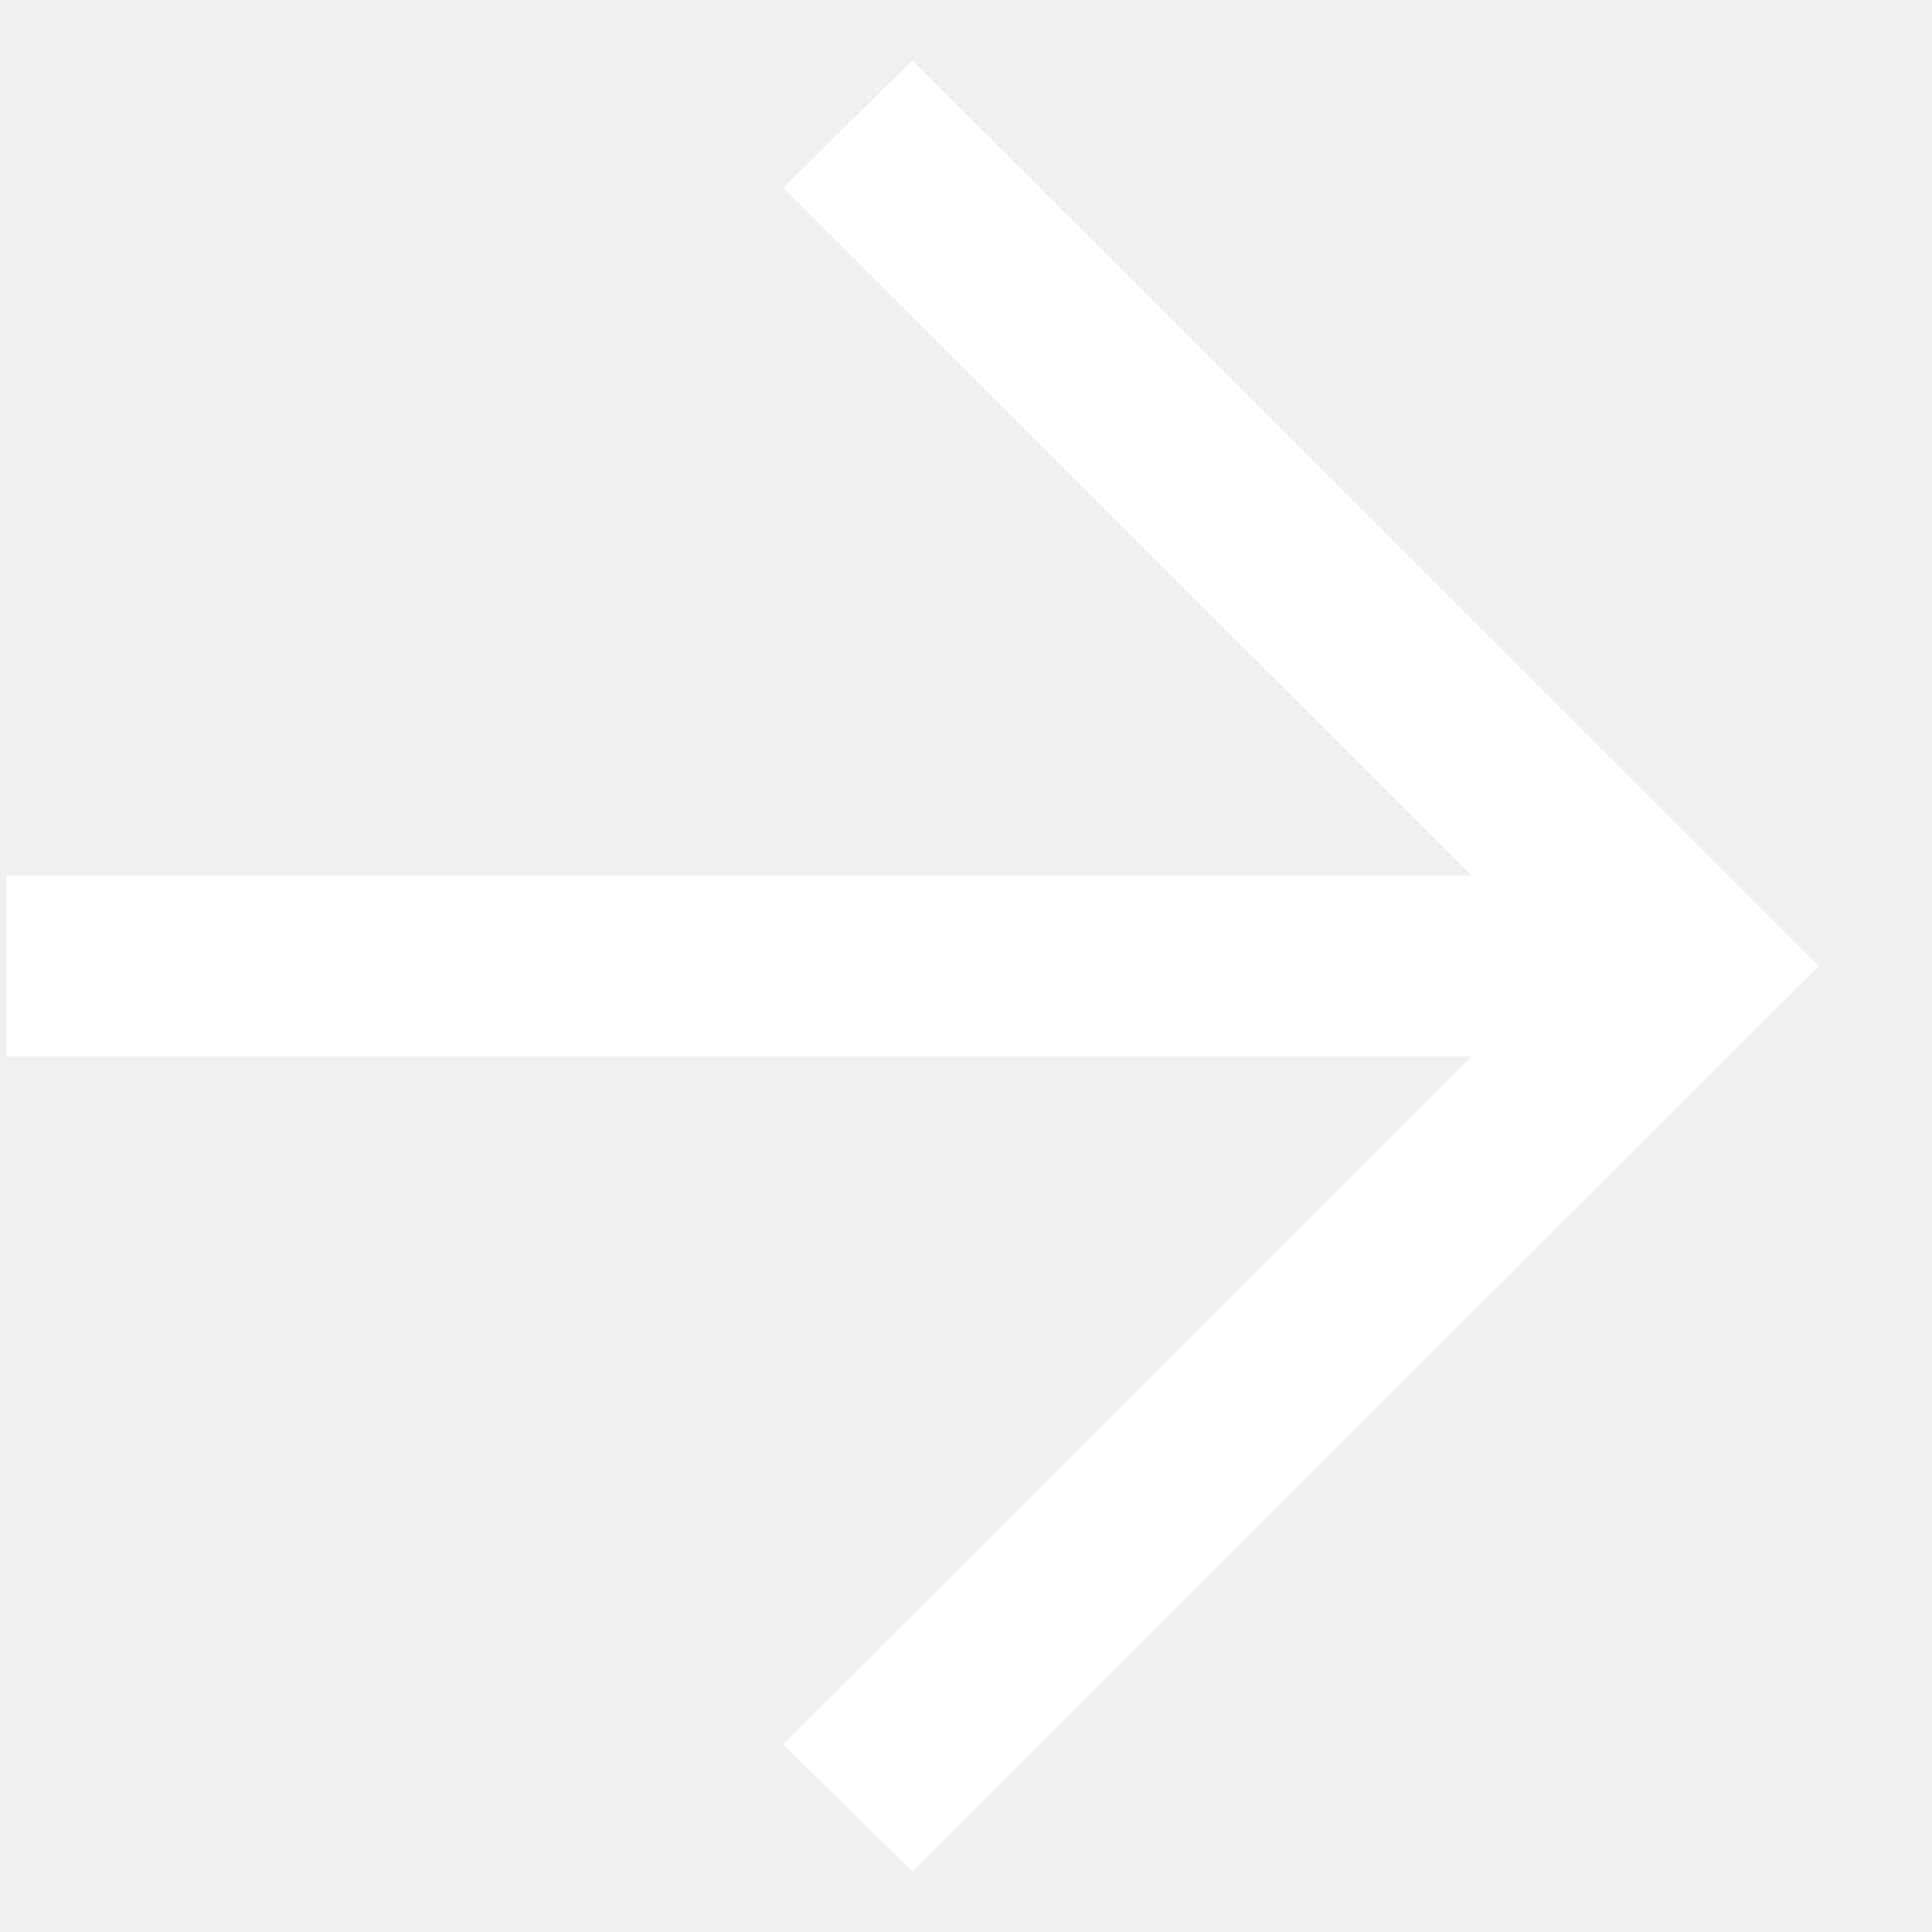
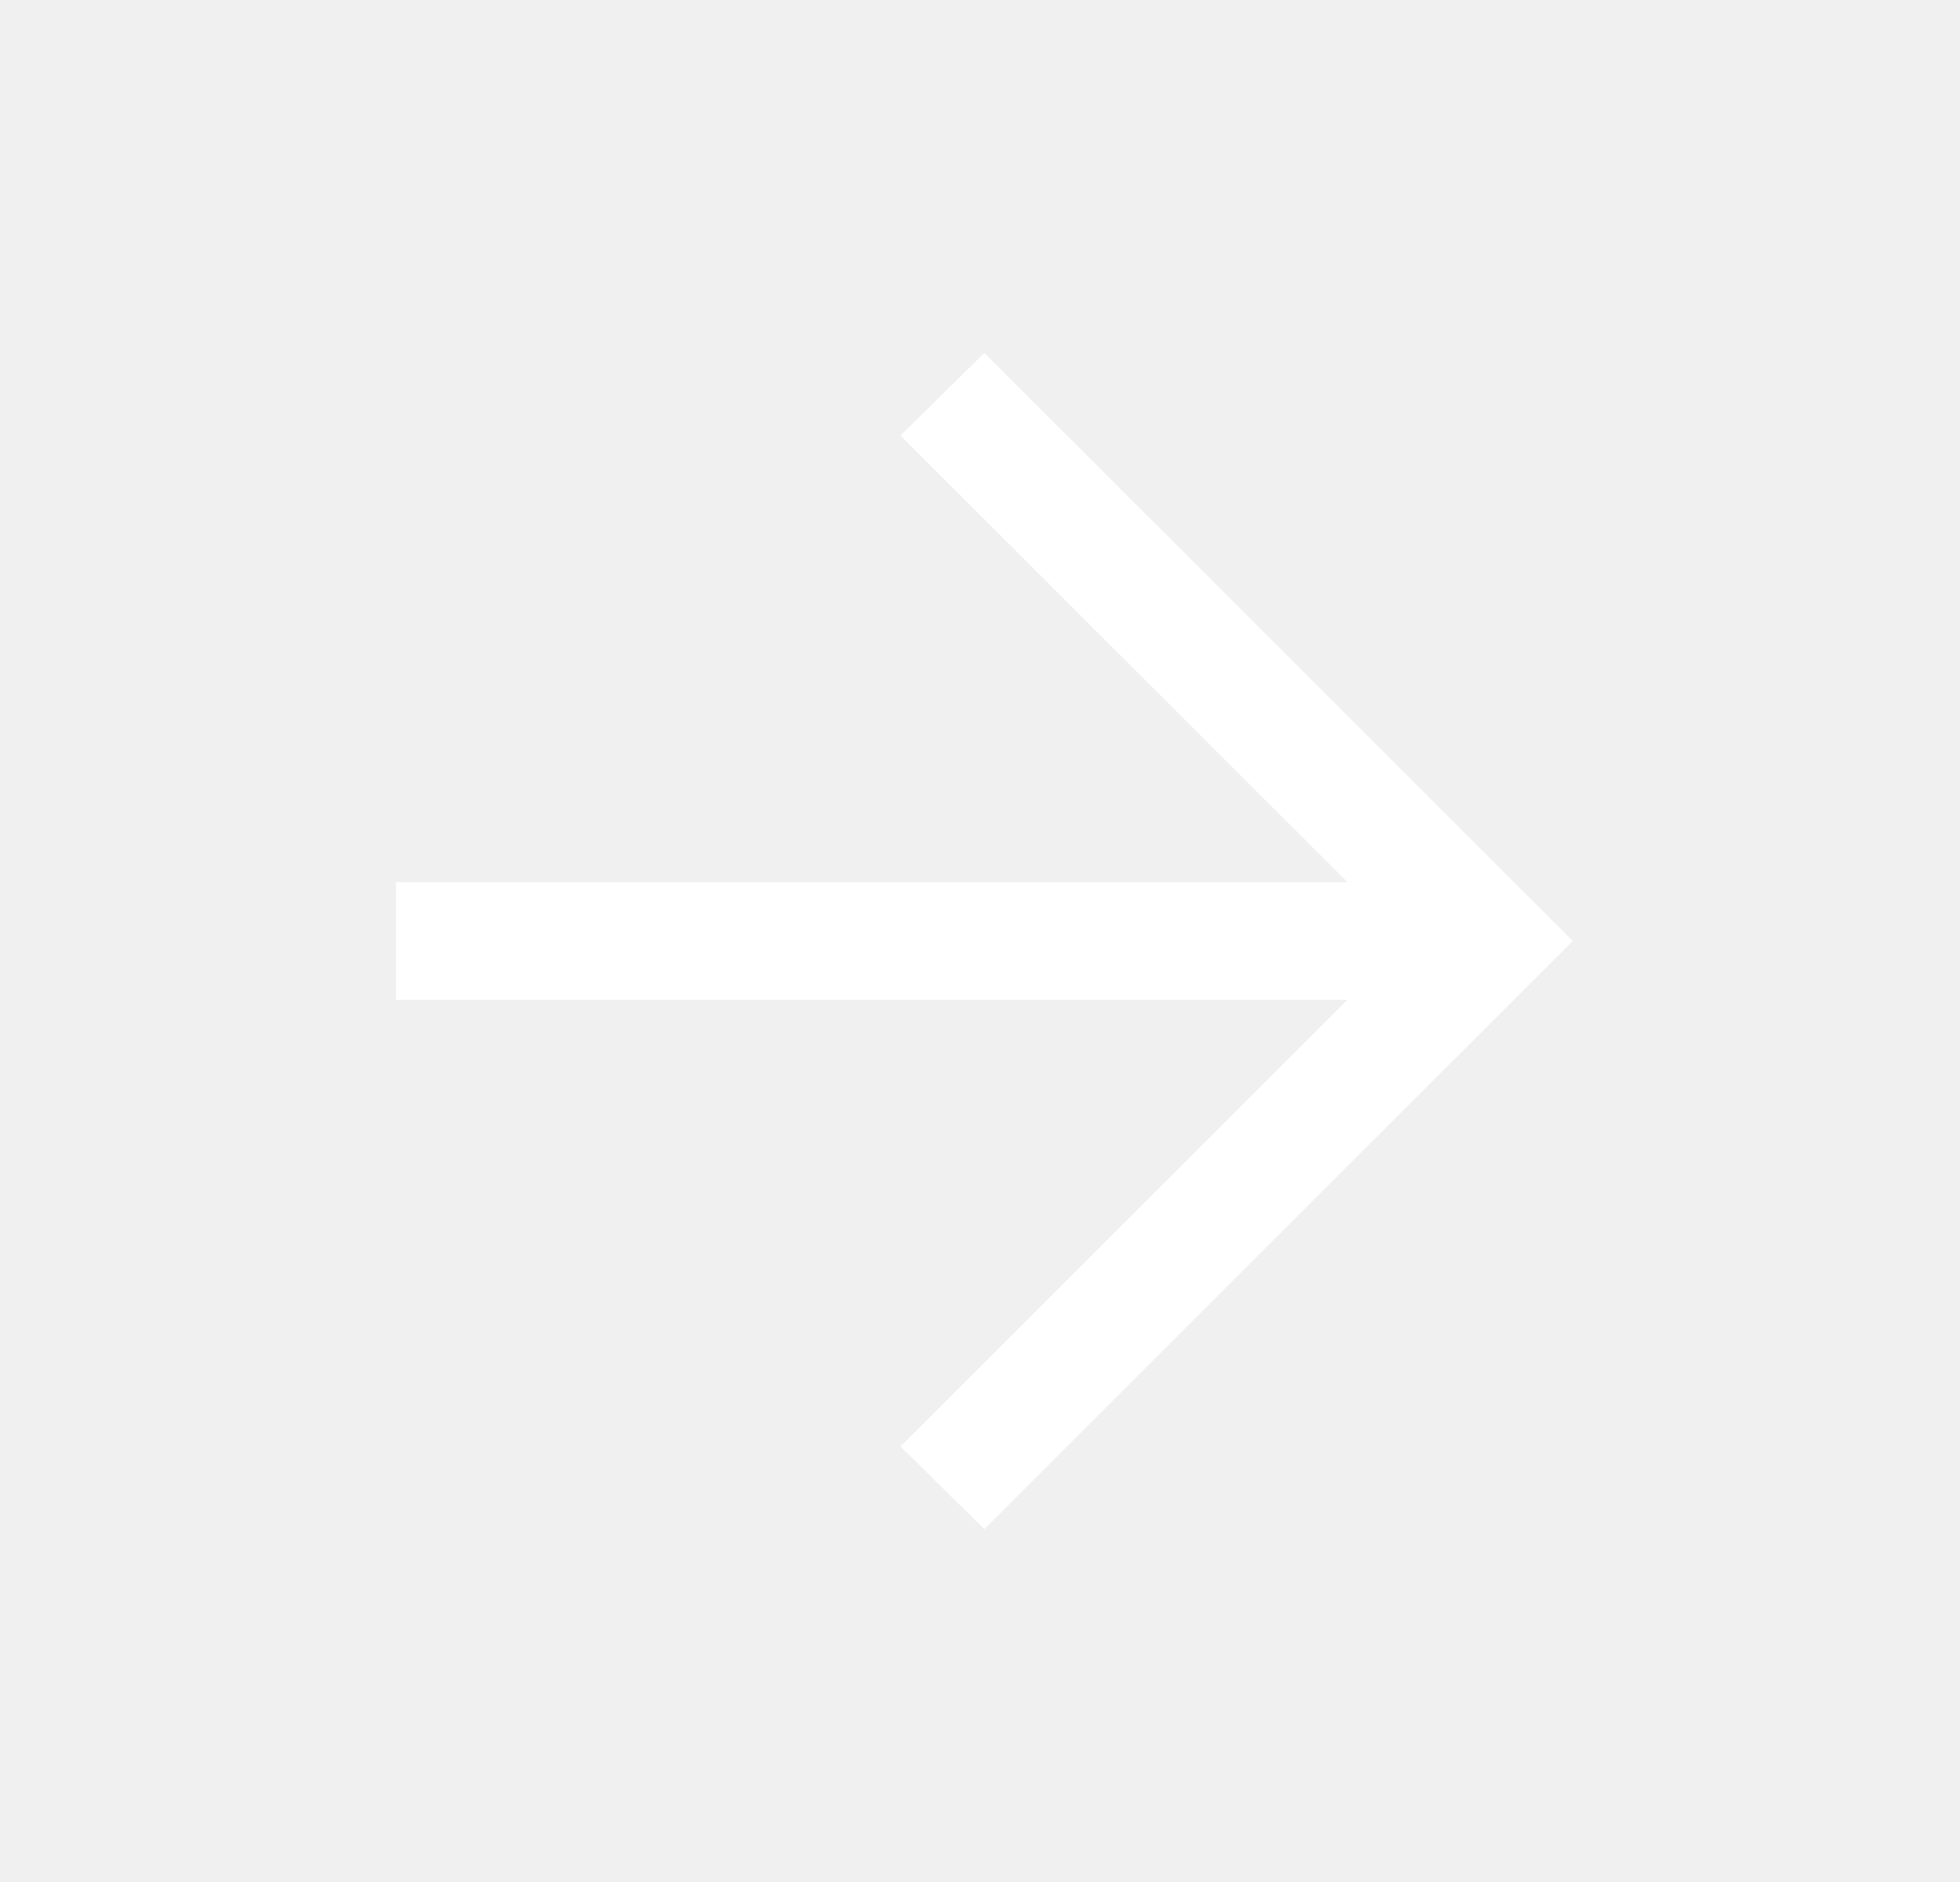
- <svg xmlns="http://www.w3.org/2000/svg" width="16" height="16" viewBox="0 0 16 16" fill="none">
-   <path d="M12.186 8.75H0.052V7.25H12.186L6.486 1.554L7.556 0.5L15.061 8L7.556 15.5L6.486 14.446L12.186 8.75Z" fill="white" />
+ <svg xmlns="http://www.w3.org/2000/svg" width="25" height="24" viewBox="0 0 25 24" fill="none">
+   <mask id="mask0_1022_2808" style="mask-type:alpha" maskUnits="userSpaceOnUse" x="0" y="0" width="25" height="24">
+     <rect x="0.55" width="24.015" height="24" fill="#D9D9D9" />
+   </mask>
+   <g mask="url(#mask0_1022_2808)">
+     <path d="M17.186 12.75H5.052V11.25H17.186L11.486 5.554L12.556 4.5L20.061 12L12.556 19.5L11.486 18.446L17.186 12.75Z" fill="white" />
+   </g>
</svg>
